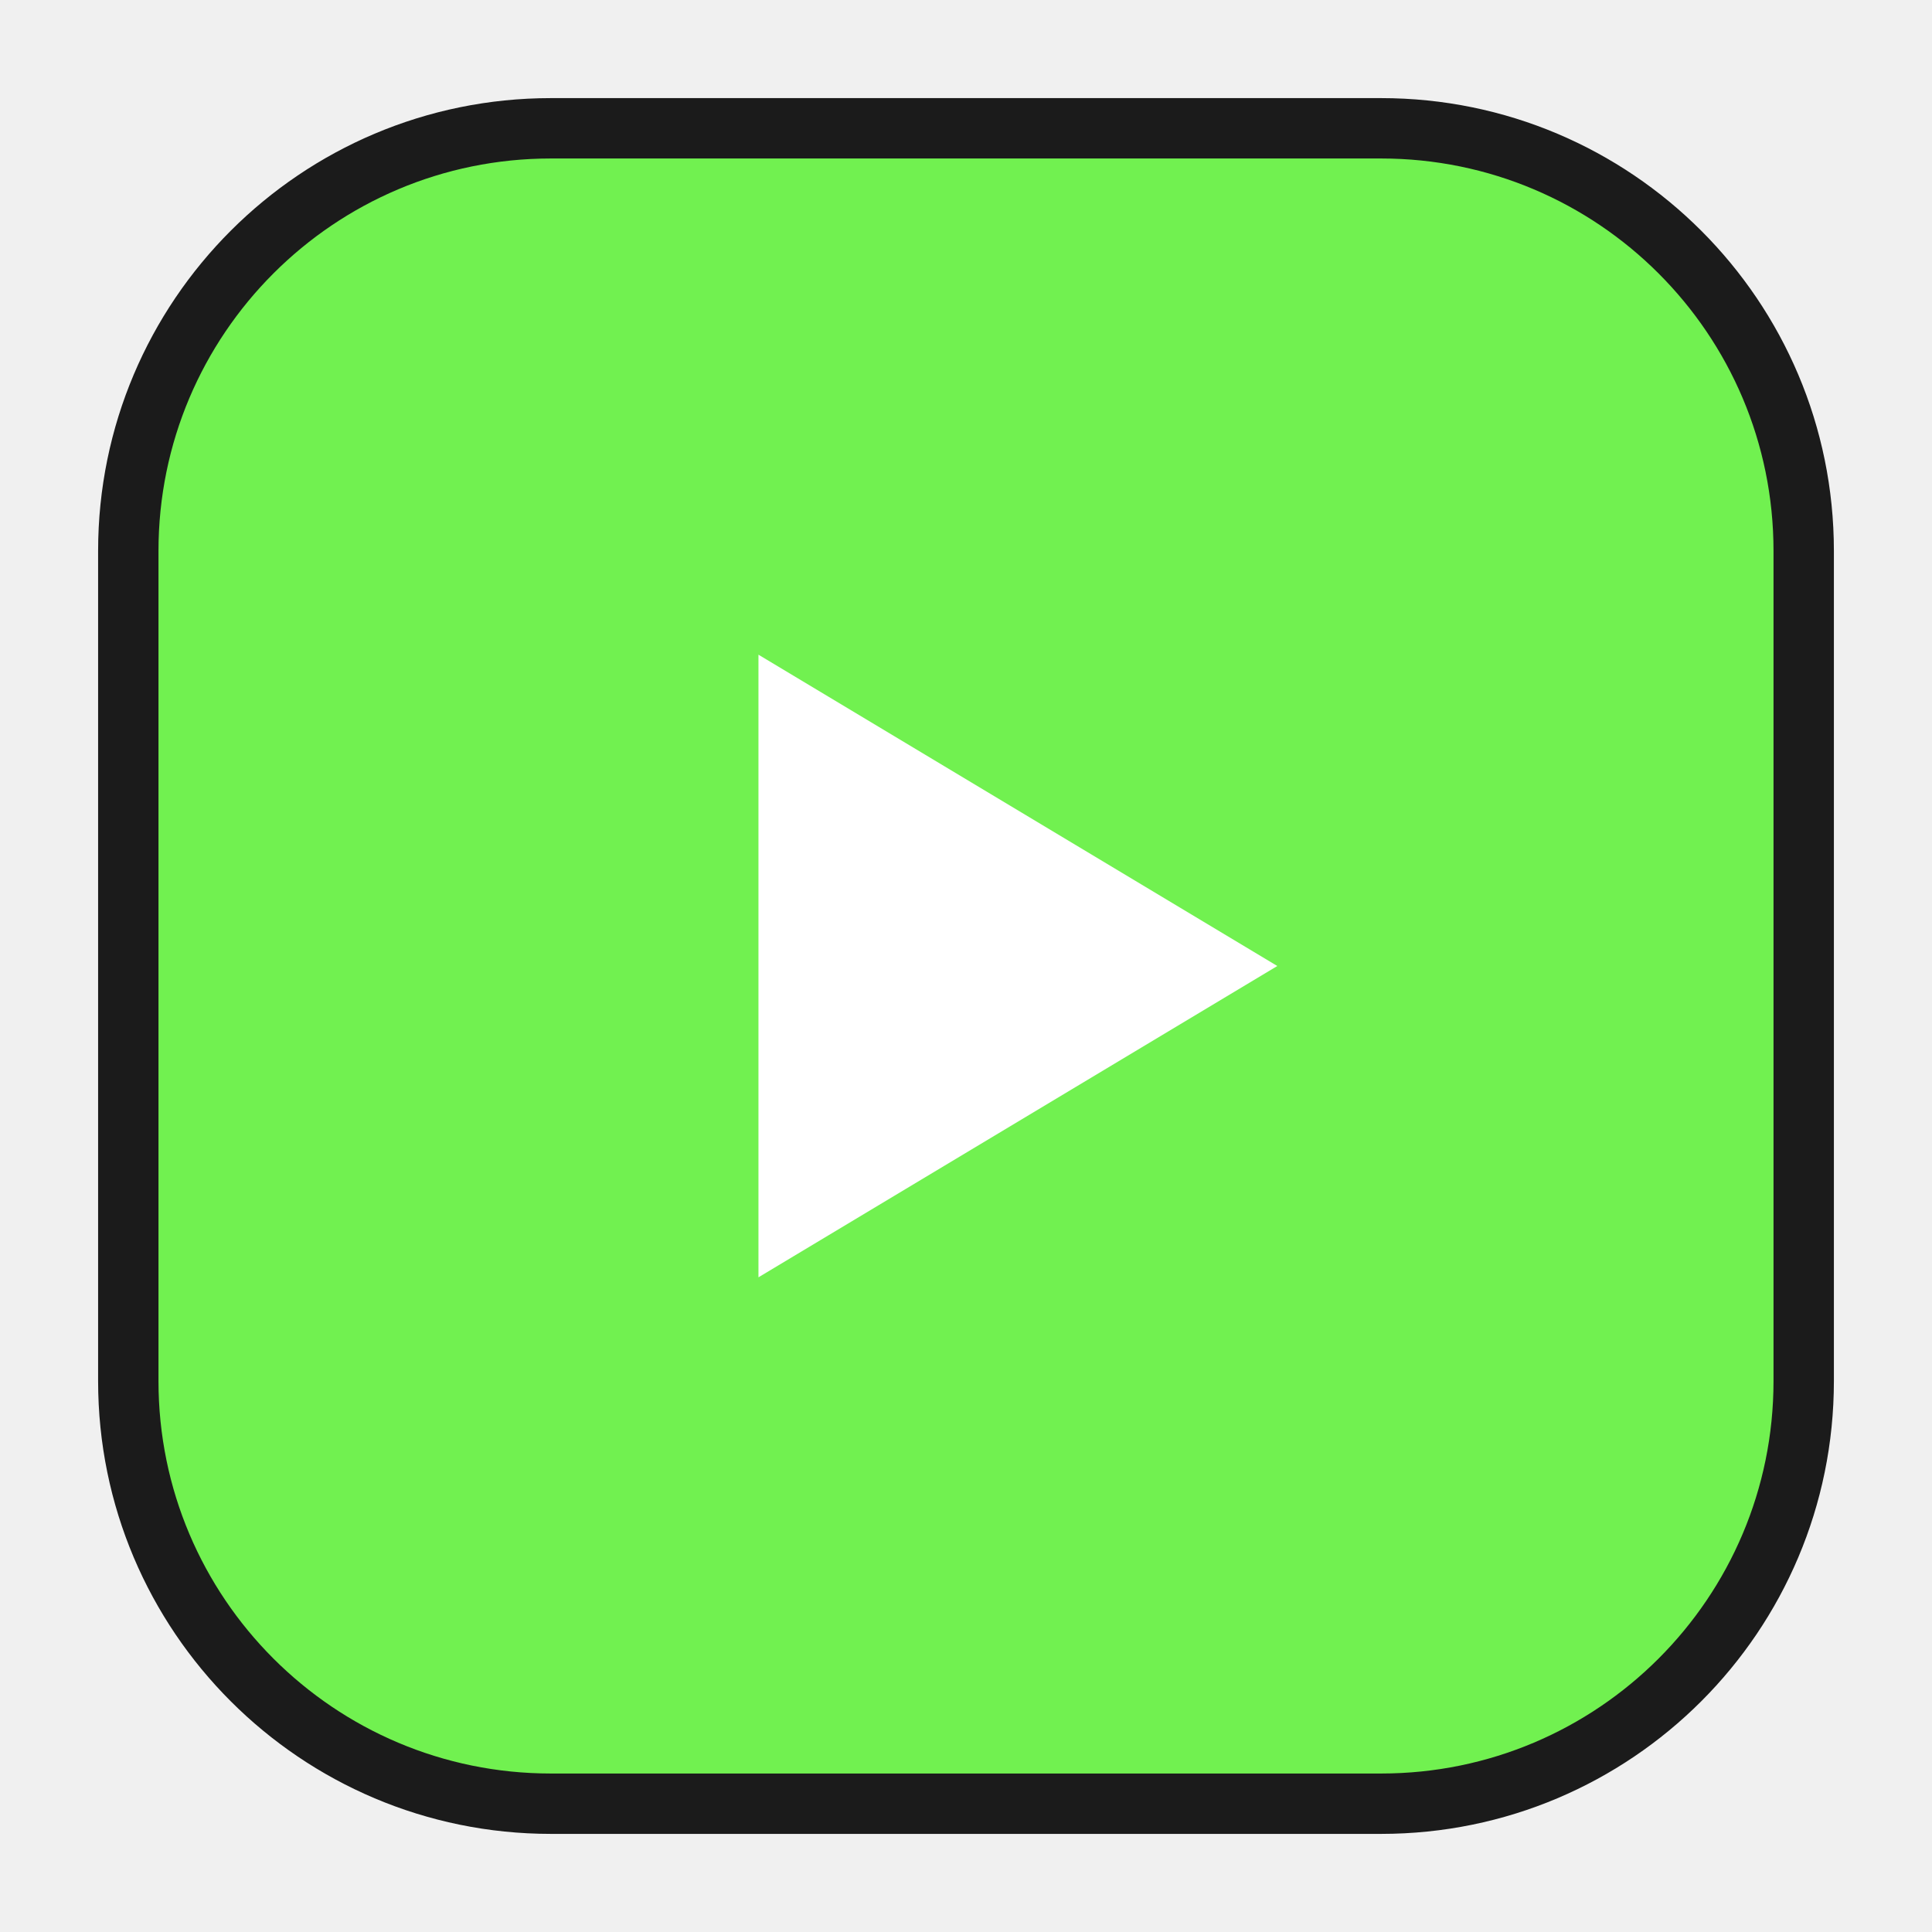
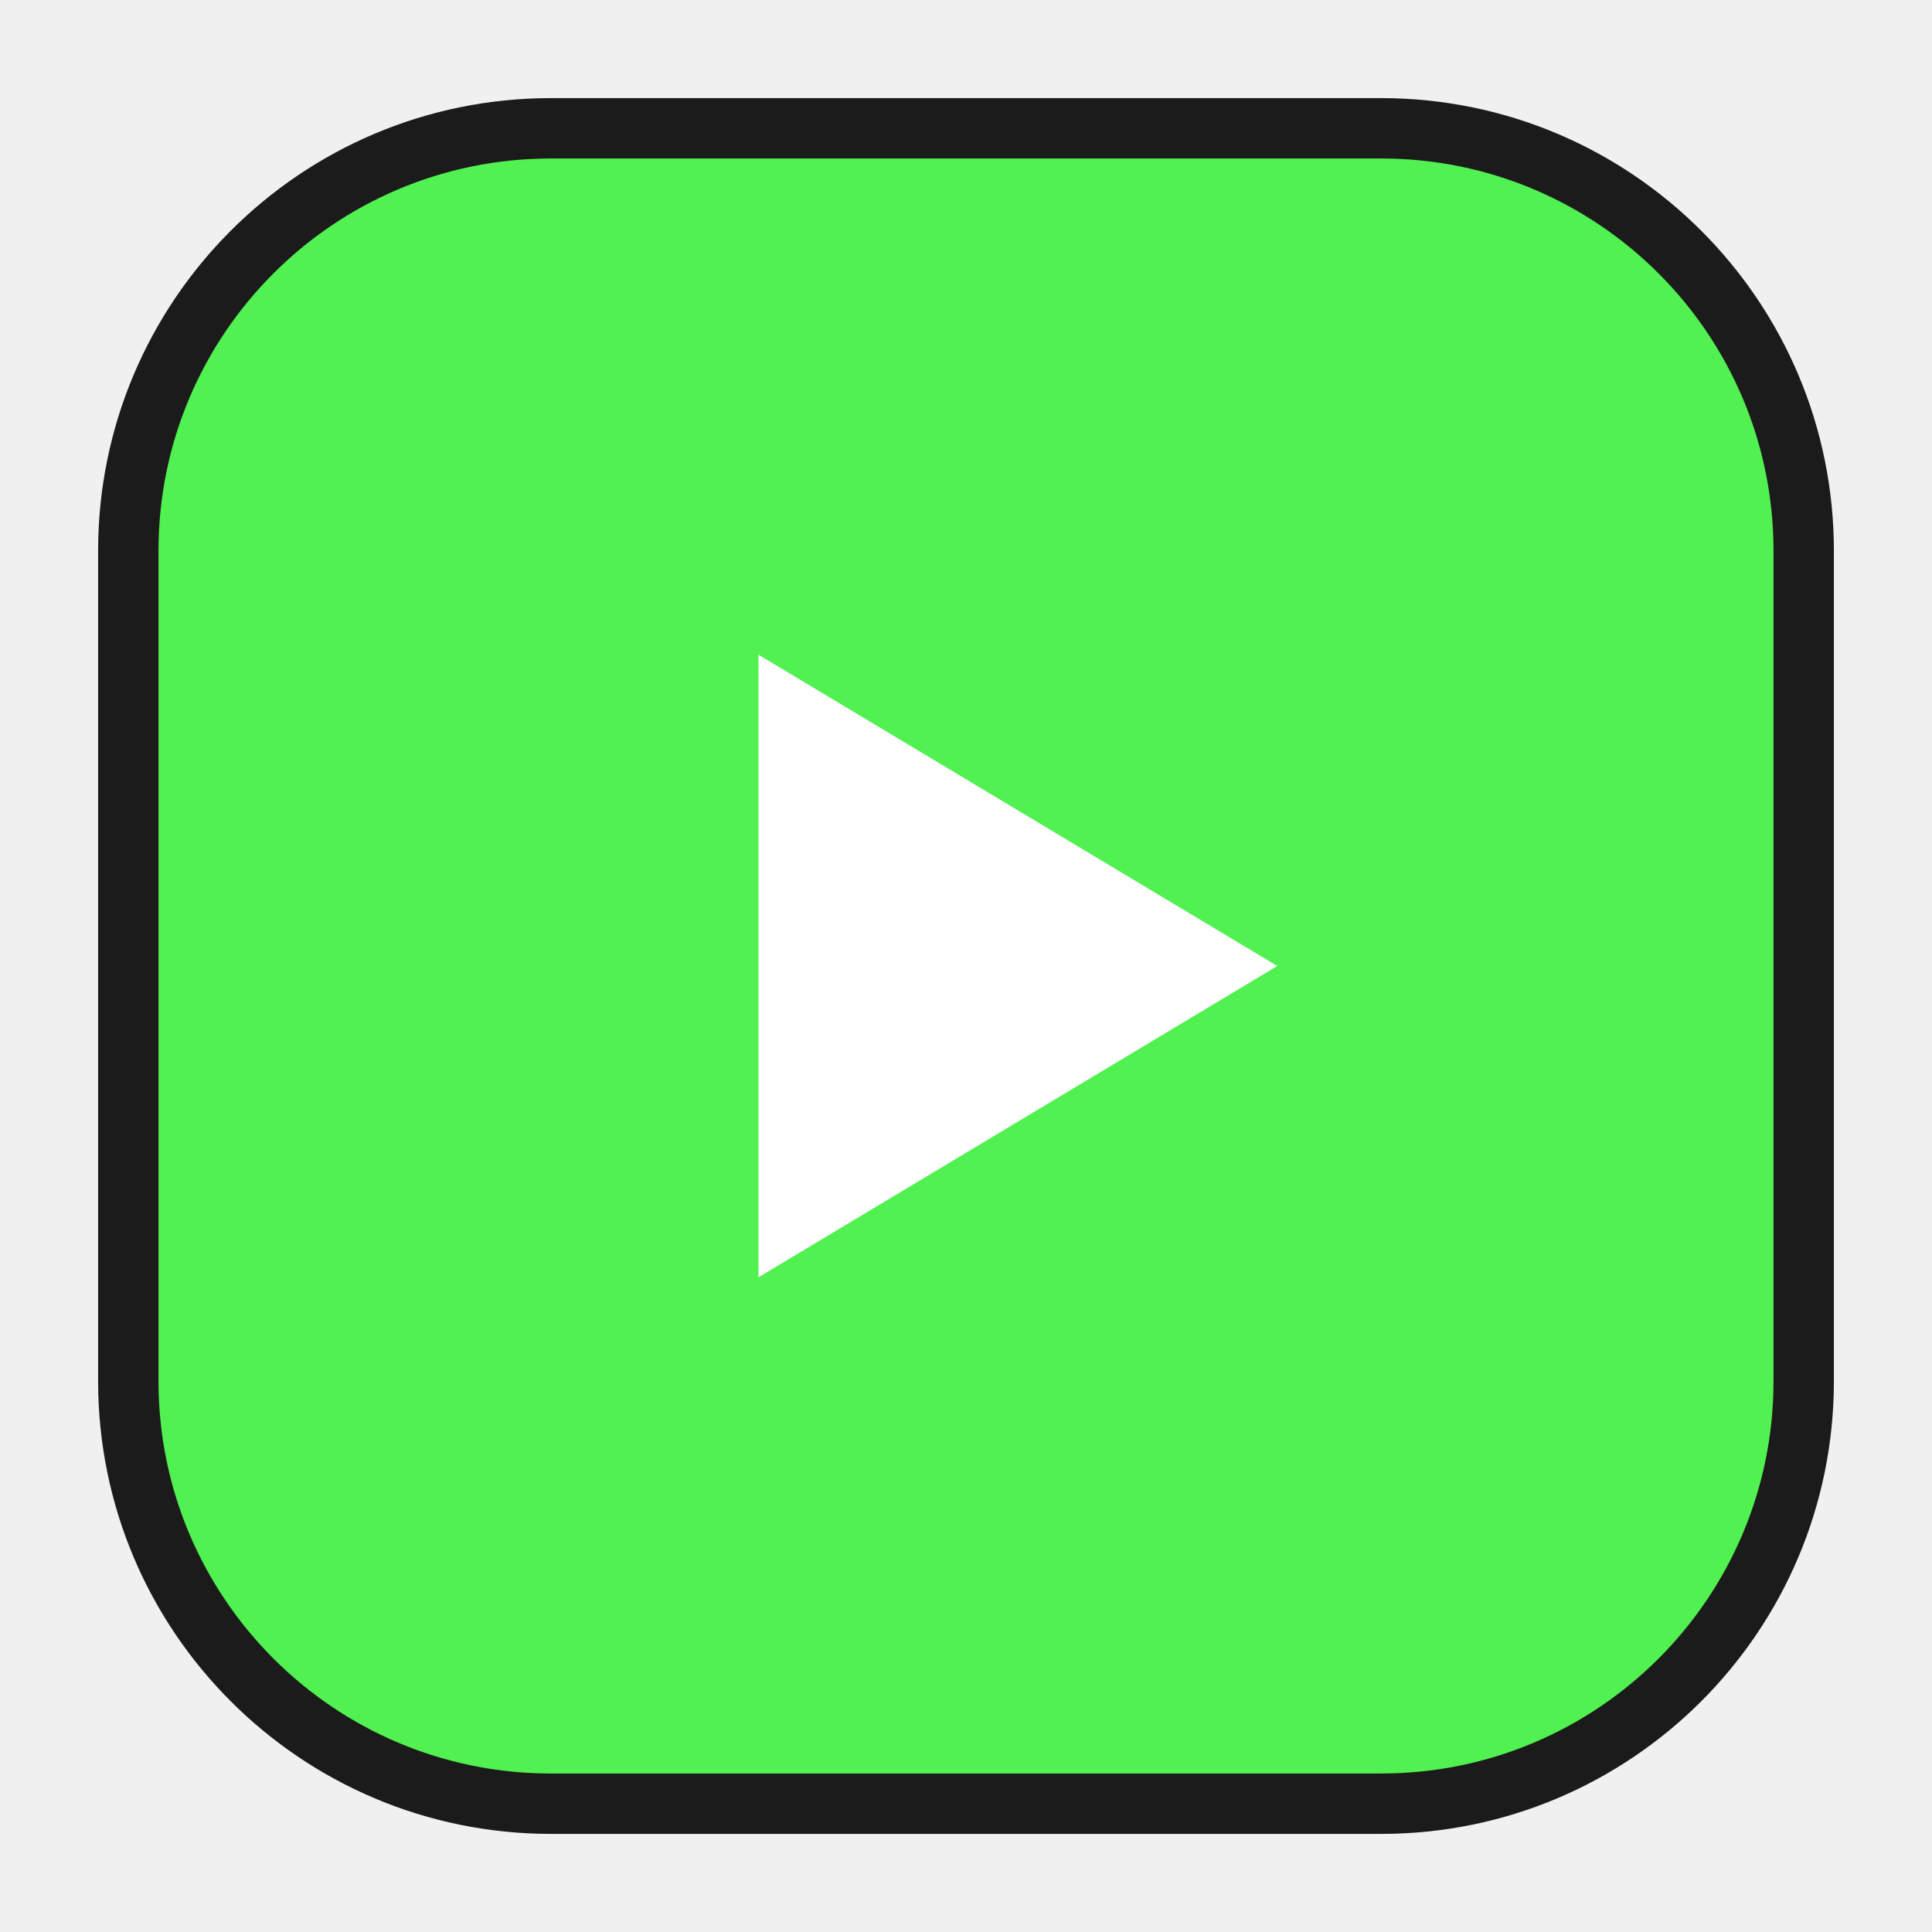
<svg xmlns="http://www.w3.org/2000/svg" width="512" height="512" viewBox="0 0 512 512">
-   <rect x="34" y="34" width="444" height="444" rx="112" fill="hsl(108,85%,63%)" stroke="#1b1b1b" stroke-width="16" />
+   <rect x="34" y="34" width="444" height="444" rx="112" fill="hsl(120,85%,63%)" stroke="#1b1b1b" stroke-width="16" />
  <g transform="translate(124,124) scale(11)">
    <path d="M7 4.5 19.5 12 7 19.5z" fill="#ffffff" />
  </g>
</svg>
